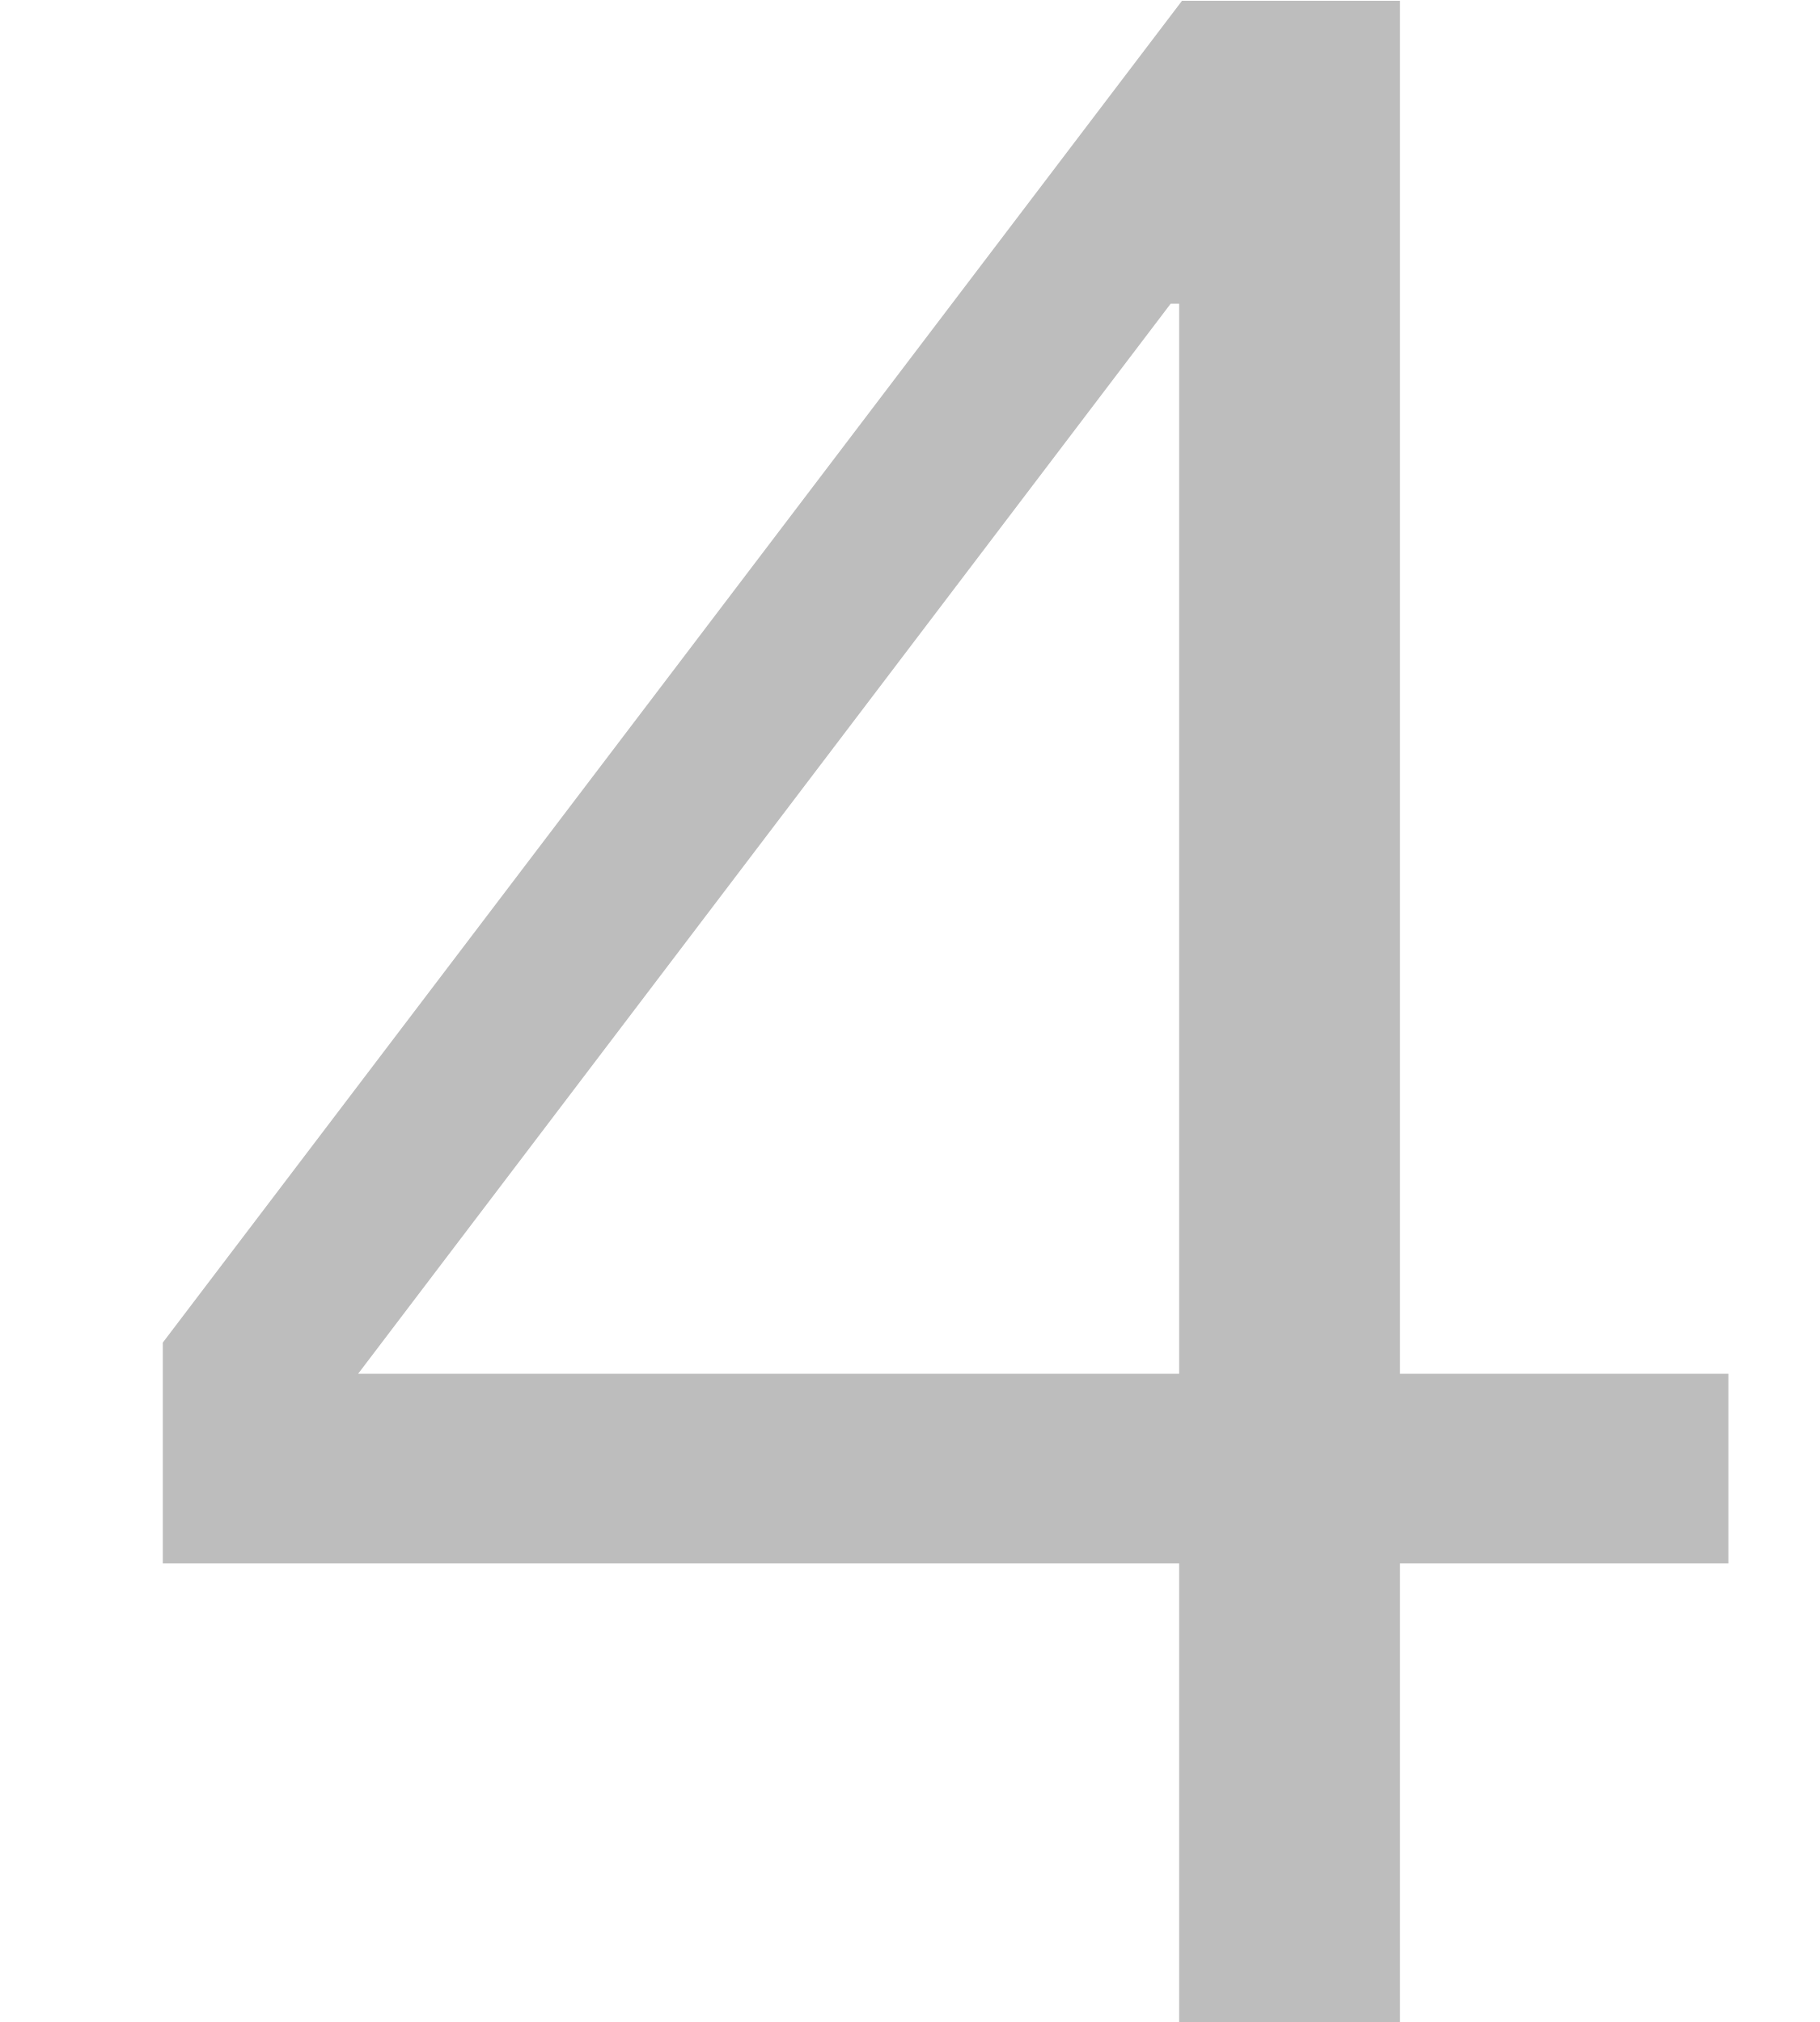
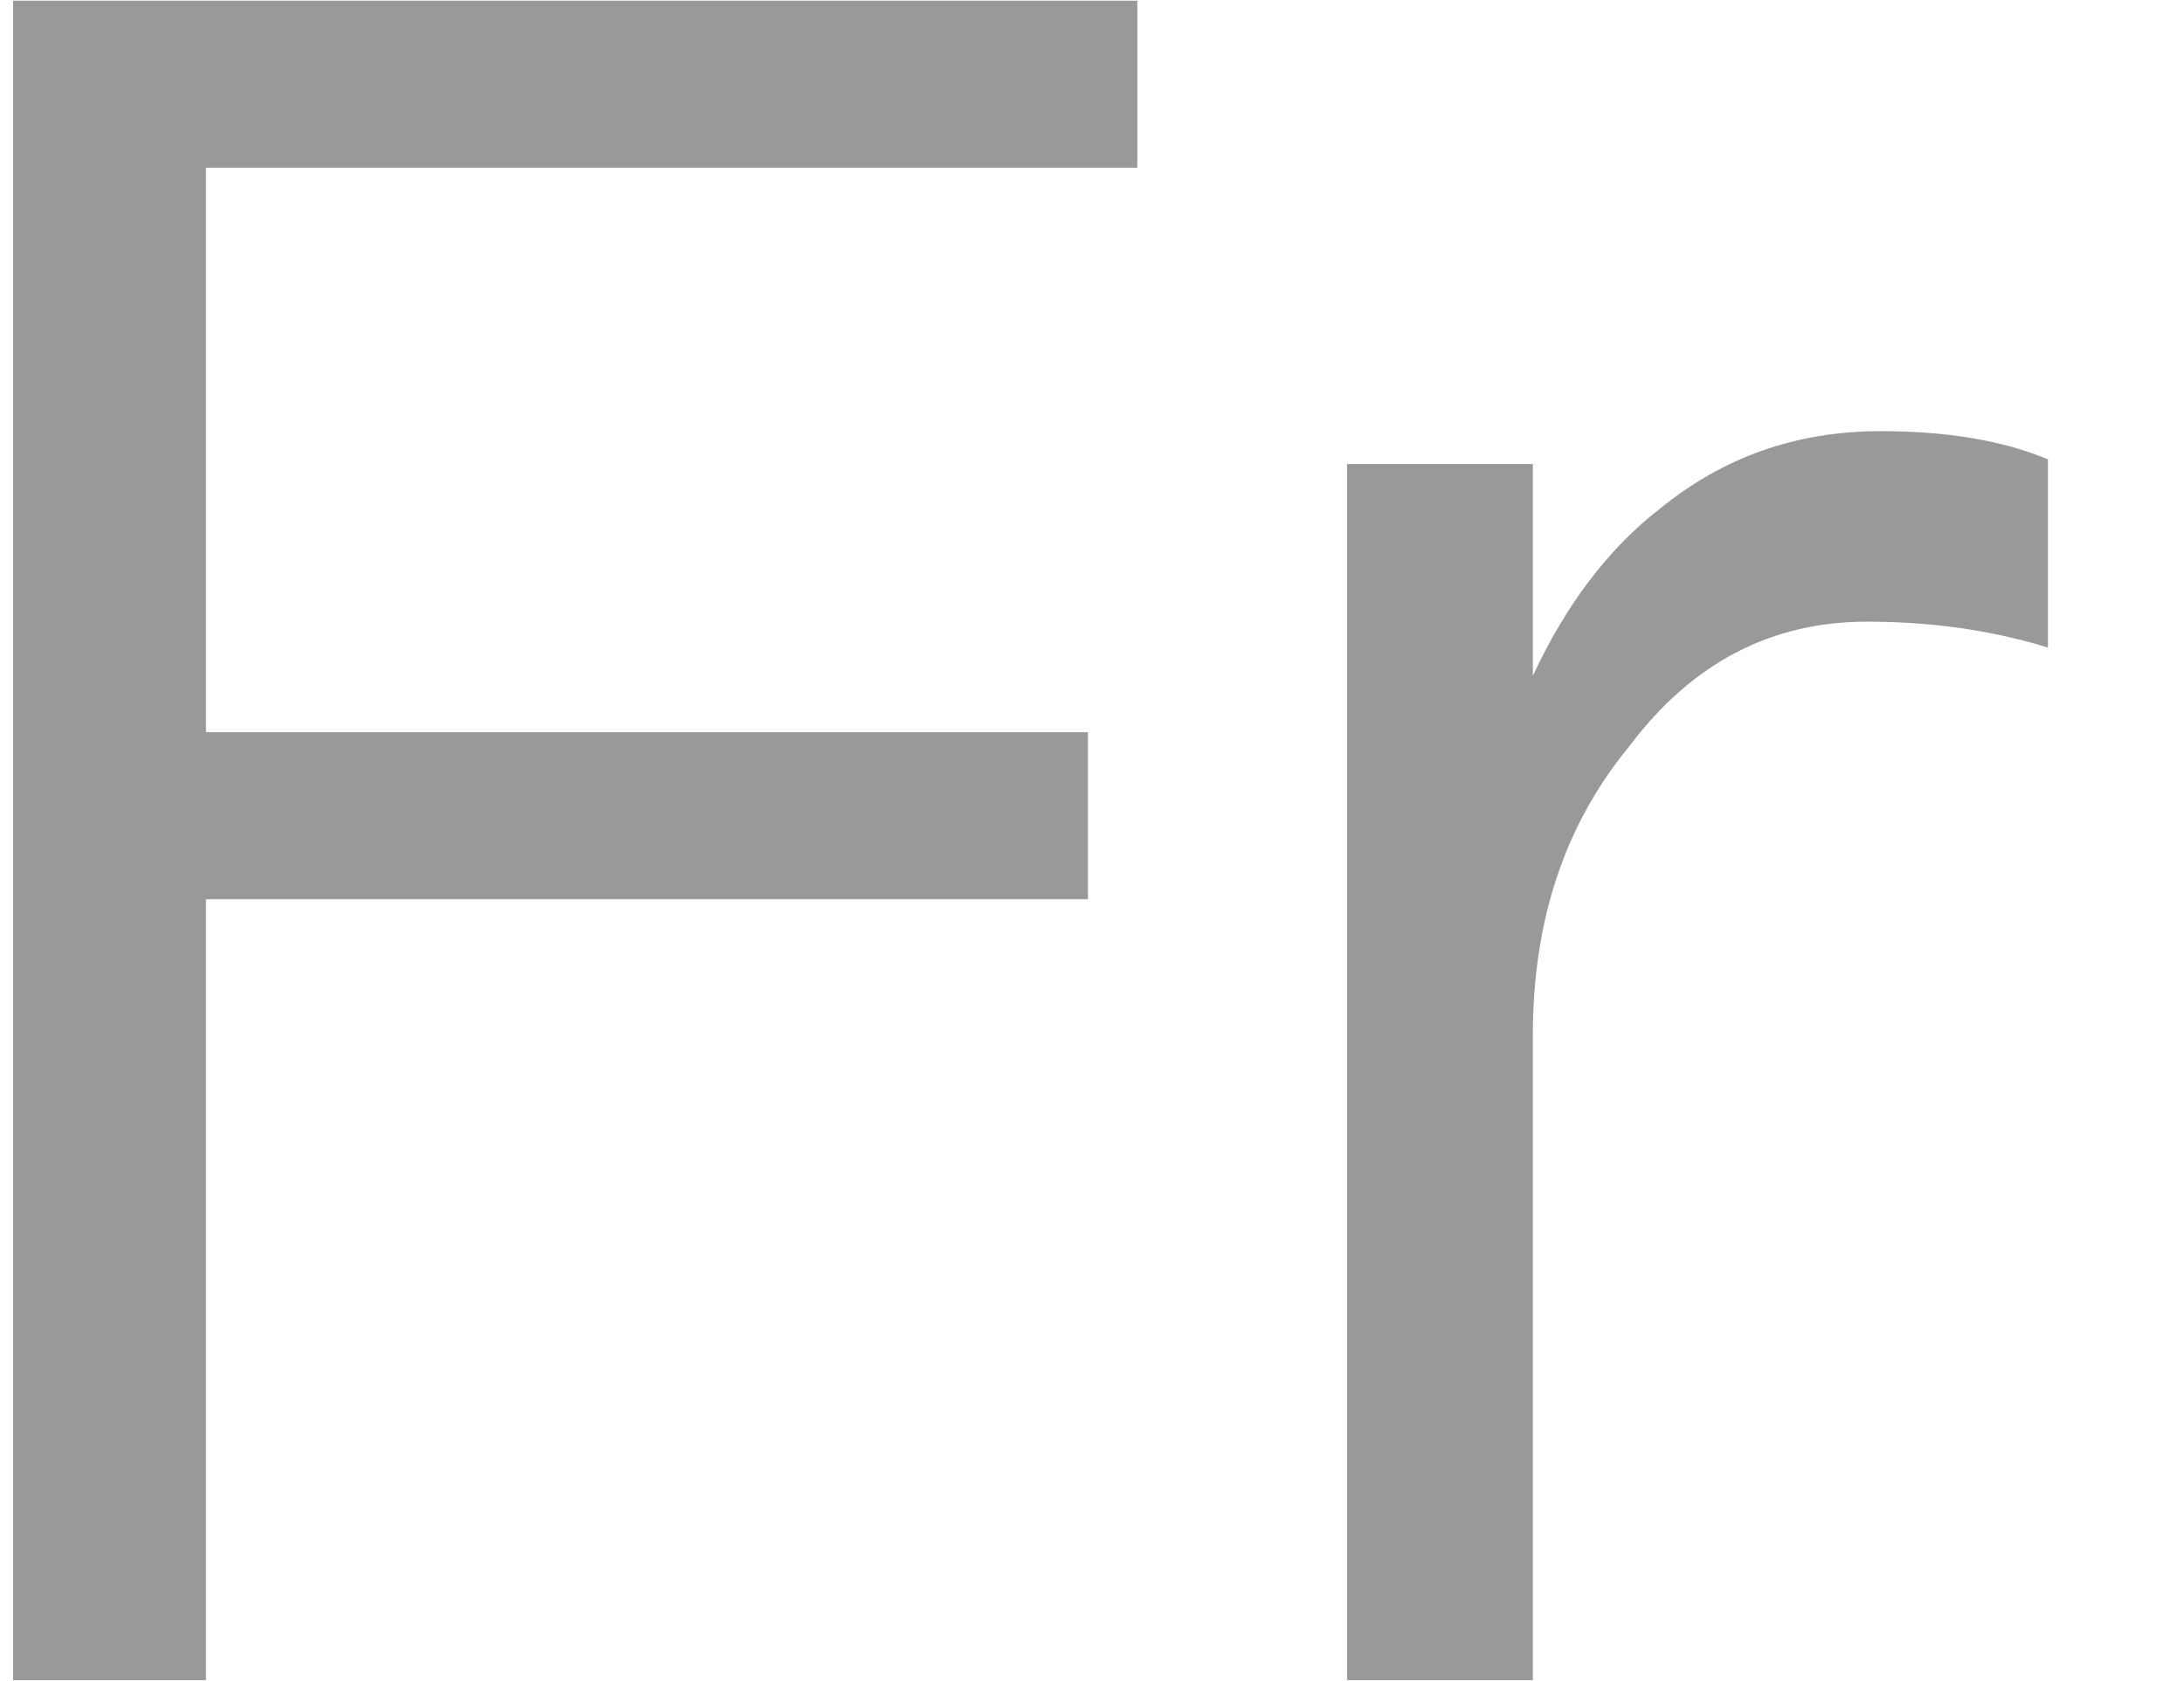
- <svg xmlns="http://www.w3.org/2000/svg" version="1.1" width="9px" height="10px">
-   <g transform="matrix(1 0 0 1 -210 -247 )">
-     <path d="M 6.923 0.004  L 5.845 0.004  L 0.805 6.64  L 0.805 7.732  L 5.831 7.732  L 5.831 10  L 6.923 10  L 6.923 7.732  L 8.547 7.732  L 8.547 6.794  L 6.923 6.794  L 6.923 0.004  Z M 1.771 6.794  L 5.789 1.502  L 5.831 1.502  L 5.831 6.794  L 1.771 6.794  Z " fill-rule="nonzero" fill="#000000" stroke="none" fill-opacity="0.259" transform="matrix(1 0 0 1 210 247 )" />
+ <svg xmlns="http://www.w3.org/2000/svg" version="1.1" width="13px" height="10px">
+   <g transform="matrix(1 0 0 1 -209 -67 )">
+     <path d="M 6.77 0.004  L 0.078 0.004  L 0.078 10  L 1.226 10  L 1.226 5.352  L 6.476 5.352  L 6.476 4.358  L 1.226 4.358  L 1.226 0.998  L 6.77 0.998  L 6.77 0.004  Z M 12.19 2.734  C 11.924 2.622  11.588 2.566  11.196 2.566  C 10.692 2.566  10.258 2.72  9.88 3.028  C 9.572 3.266  9.32 3.602  9.124 4.022  L 9.124 2.762  L 8.018 2.762  L 8.018 10  L 9.124 10  L 9.124 6.164  C 9.124 5.492  9.306 4.918  9.698 4.442  C 10.076 3.938  10.552 3.7  11.112 3.7  C 11.462 3.7  11.826 3.742  12.19 3.854  L 12.19 2.734  Z " fill-rule="nonzero" fill="#000000" stroke="none" fill-opacity="0.4" transform="matrix(1 0 0 1 209 67 )" />
  </g>
</svg>
